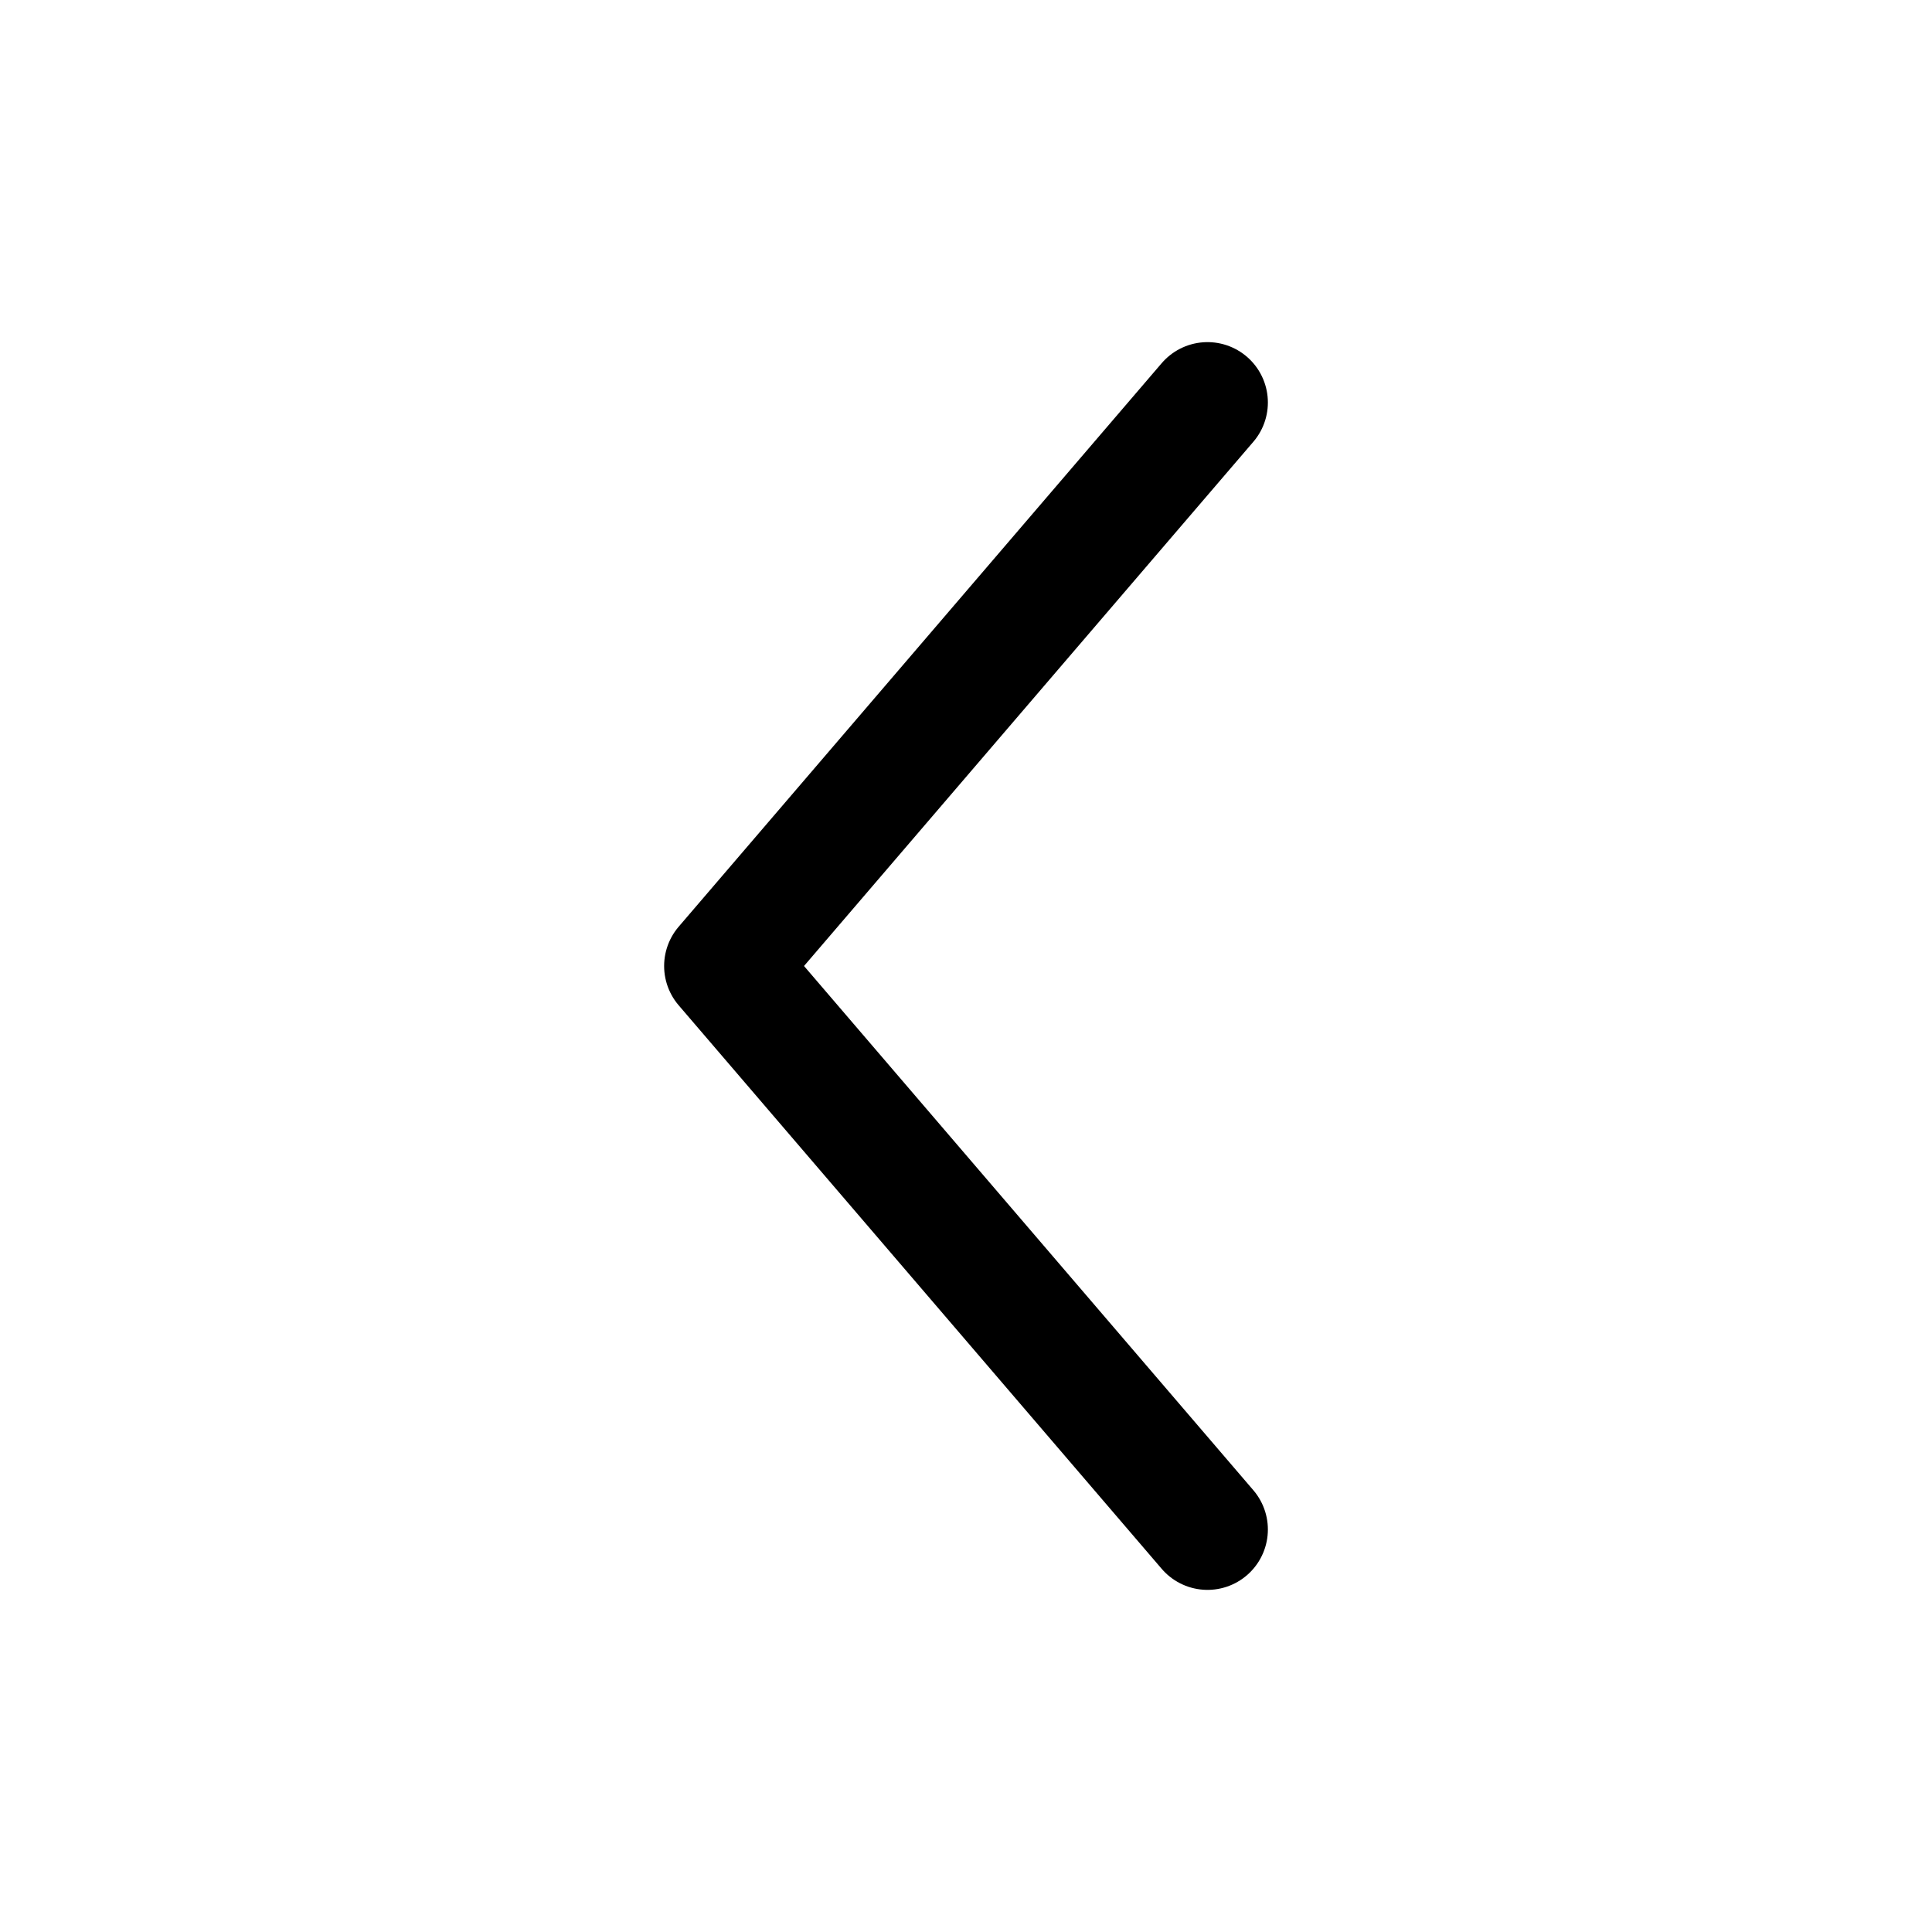
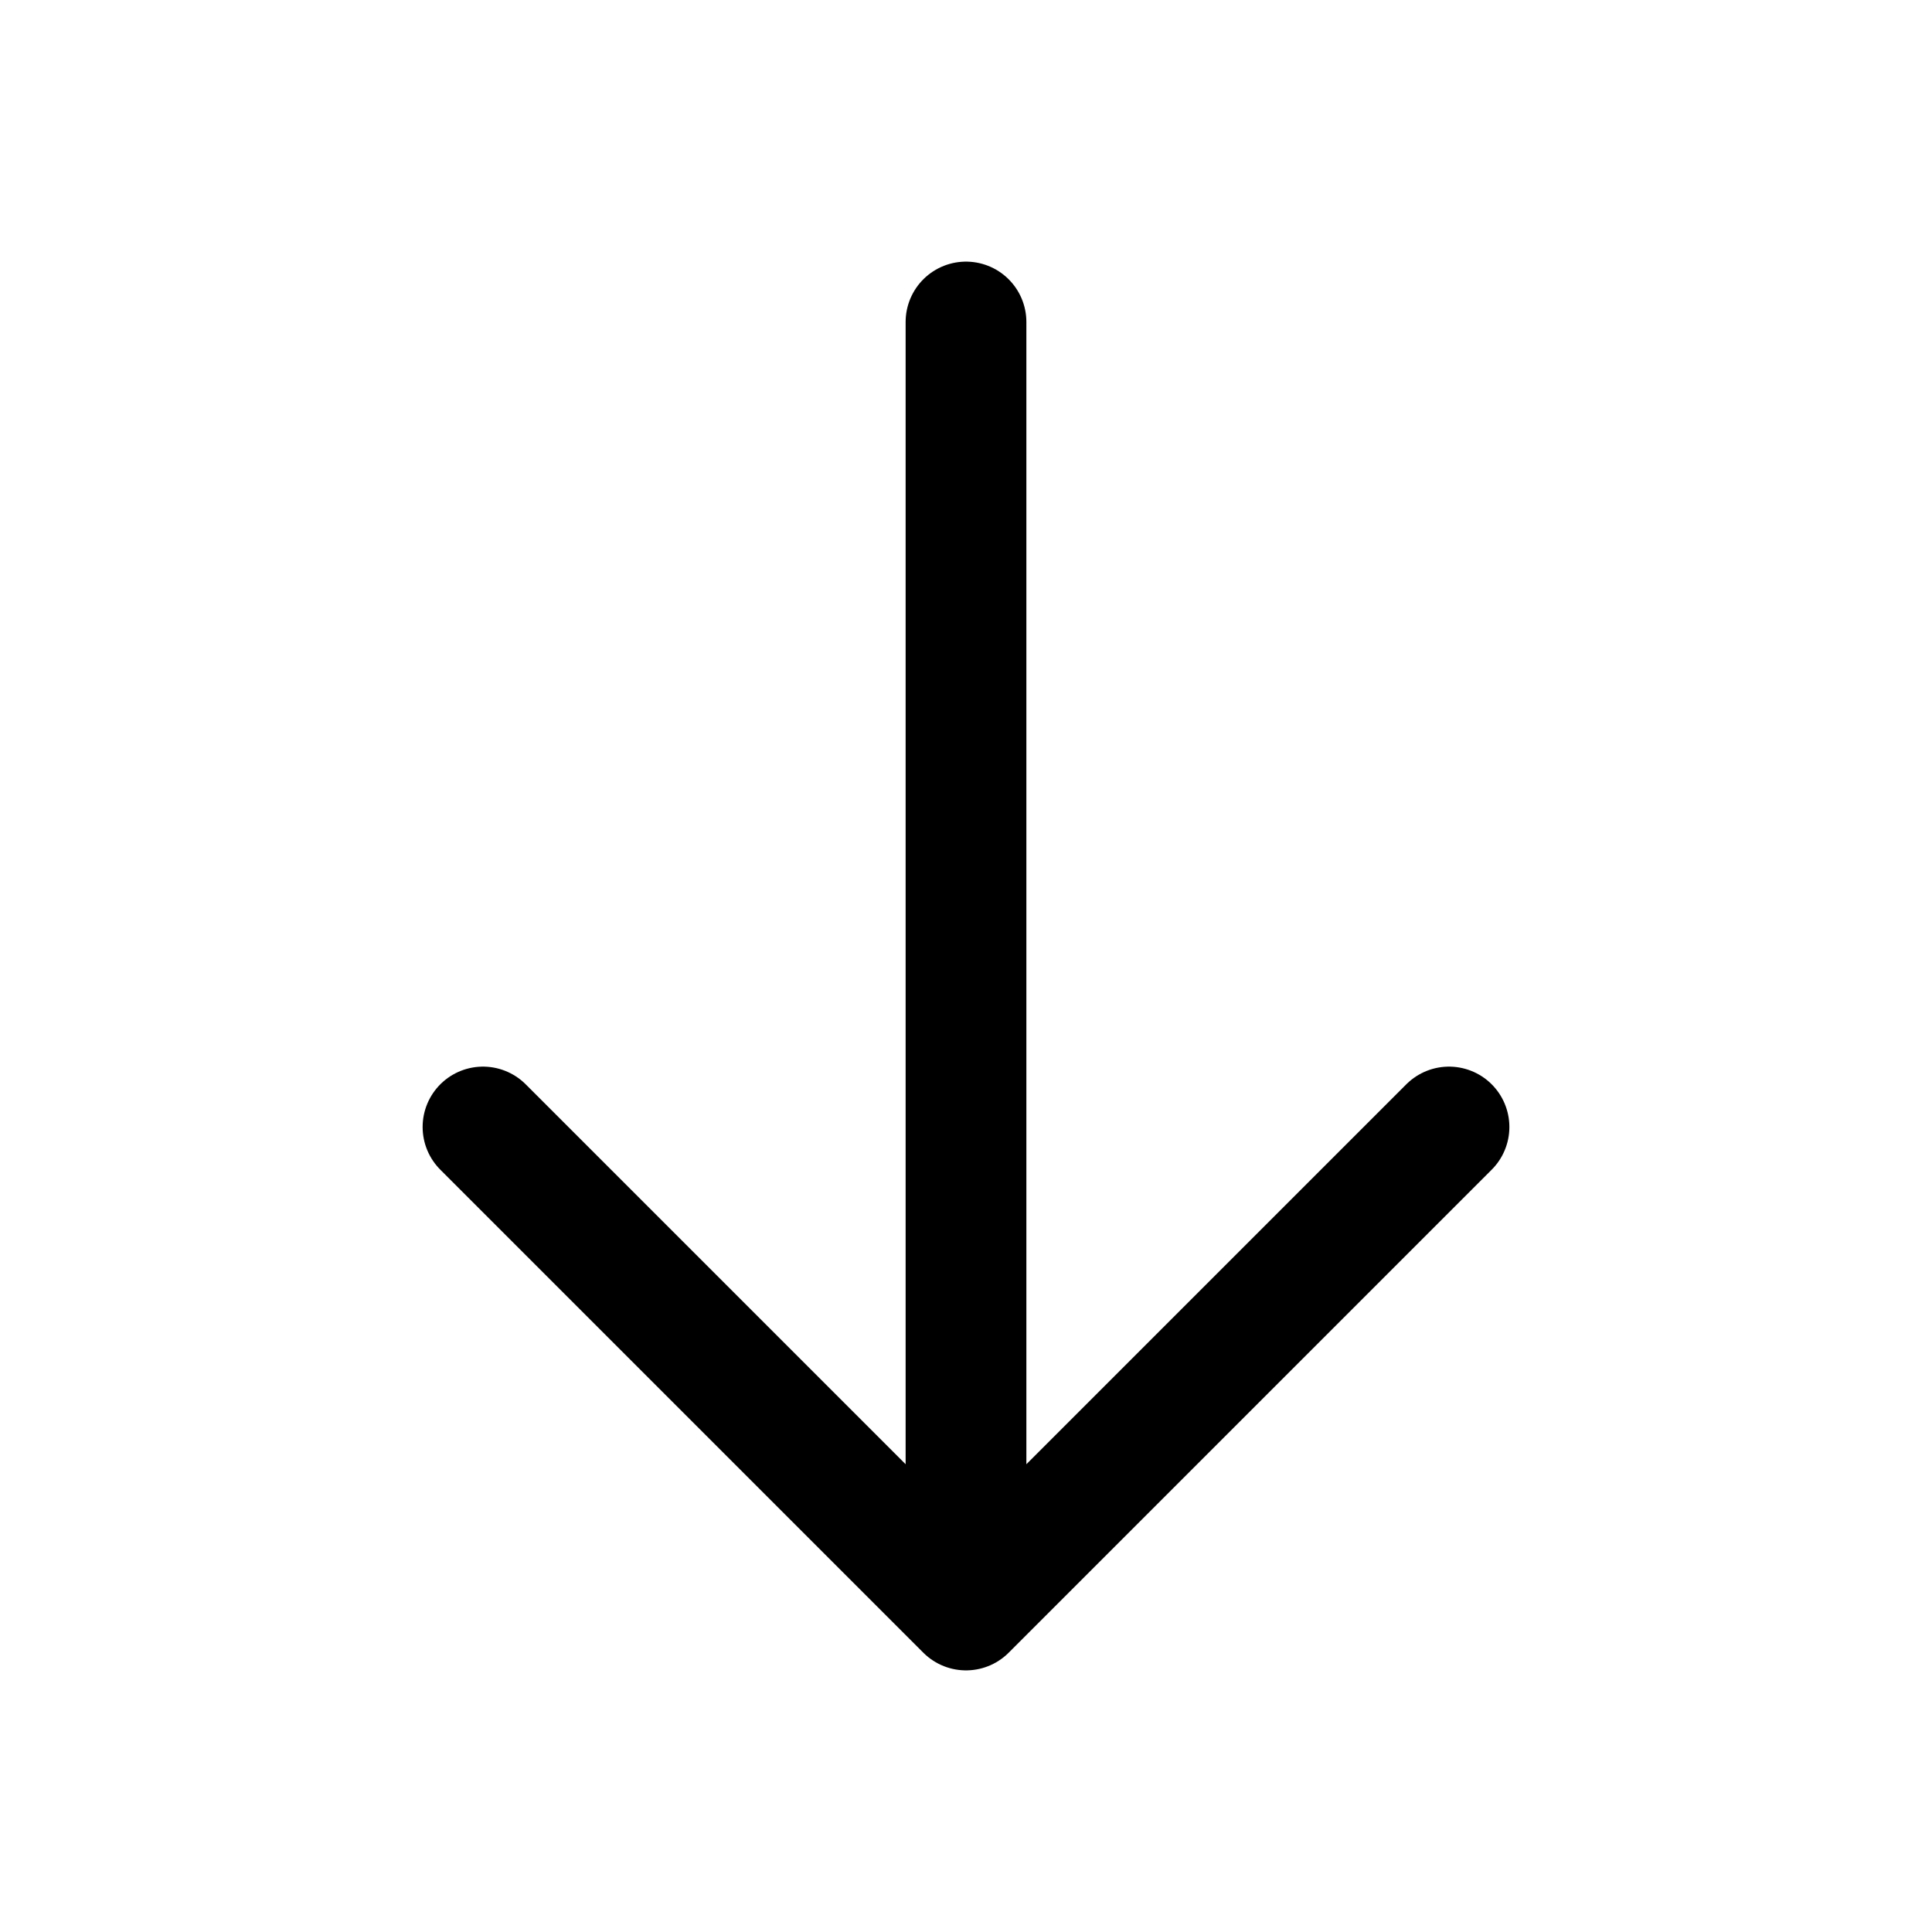
<svg xmlns="http://www.w3.org/2000/svg" width="24" height="24" viewBox="0 0 24 24">
-   <path fill="none" stroke="currentColor" stroke-linecap="round" stroke-linejoin="round" stroke-width="1.5" d="m15 5l-6 7l6 7" />
+   <path fill="none" stroke="currentColor" stroke-linecap="round" stroke-linejoin="round" stroke-width="1.5" d="M12 4v16m0 0l6-6m-6 6l-6-6" />
</svg>
